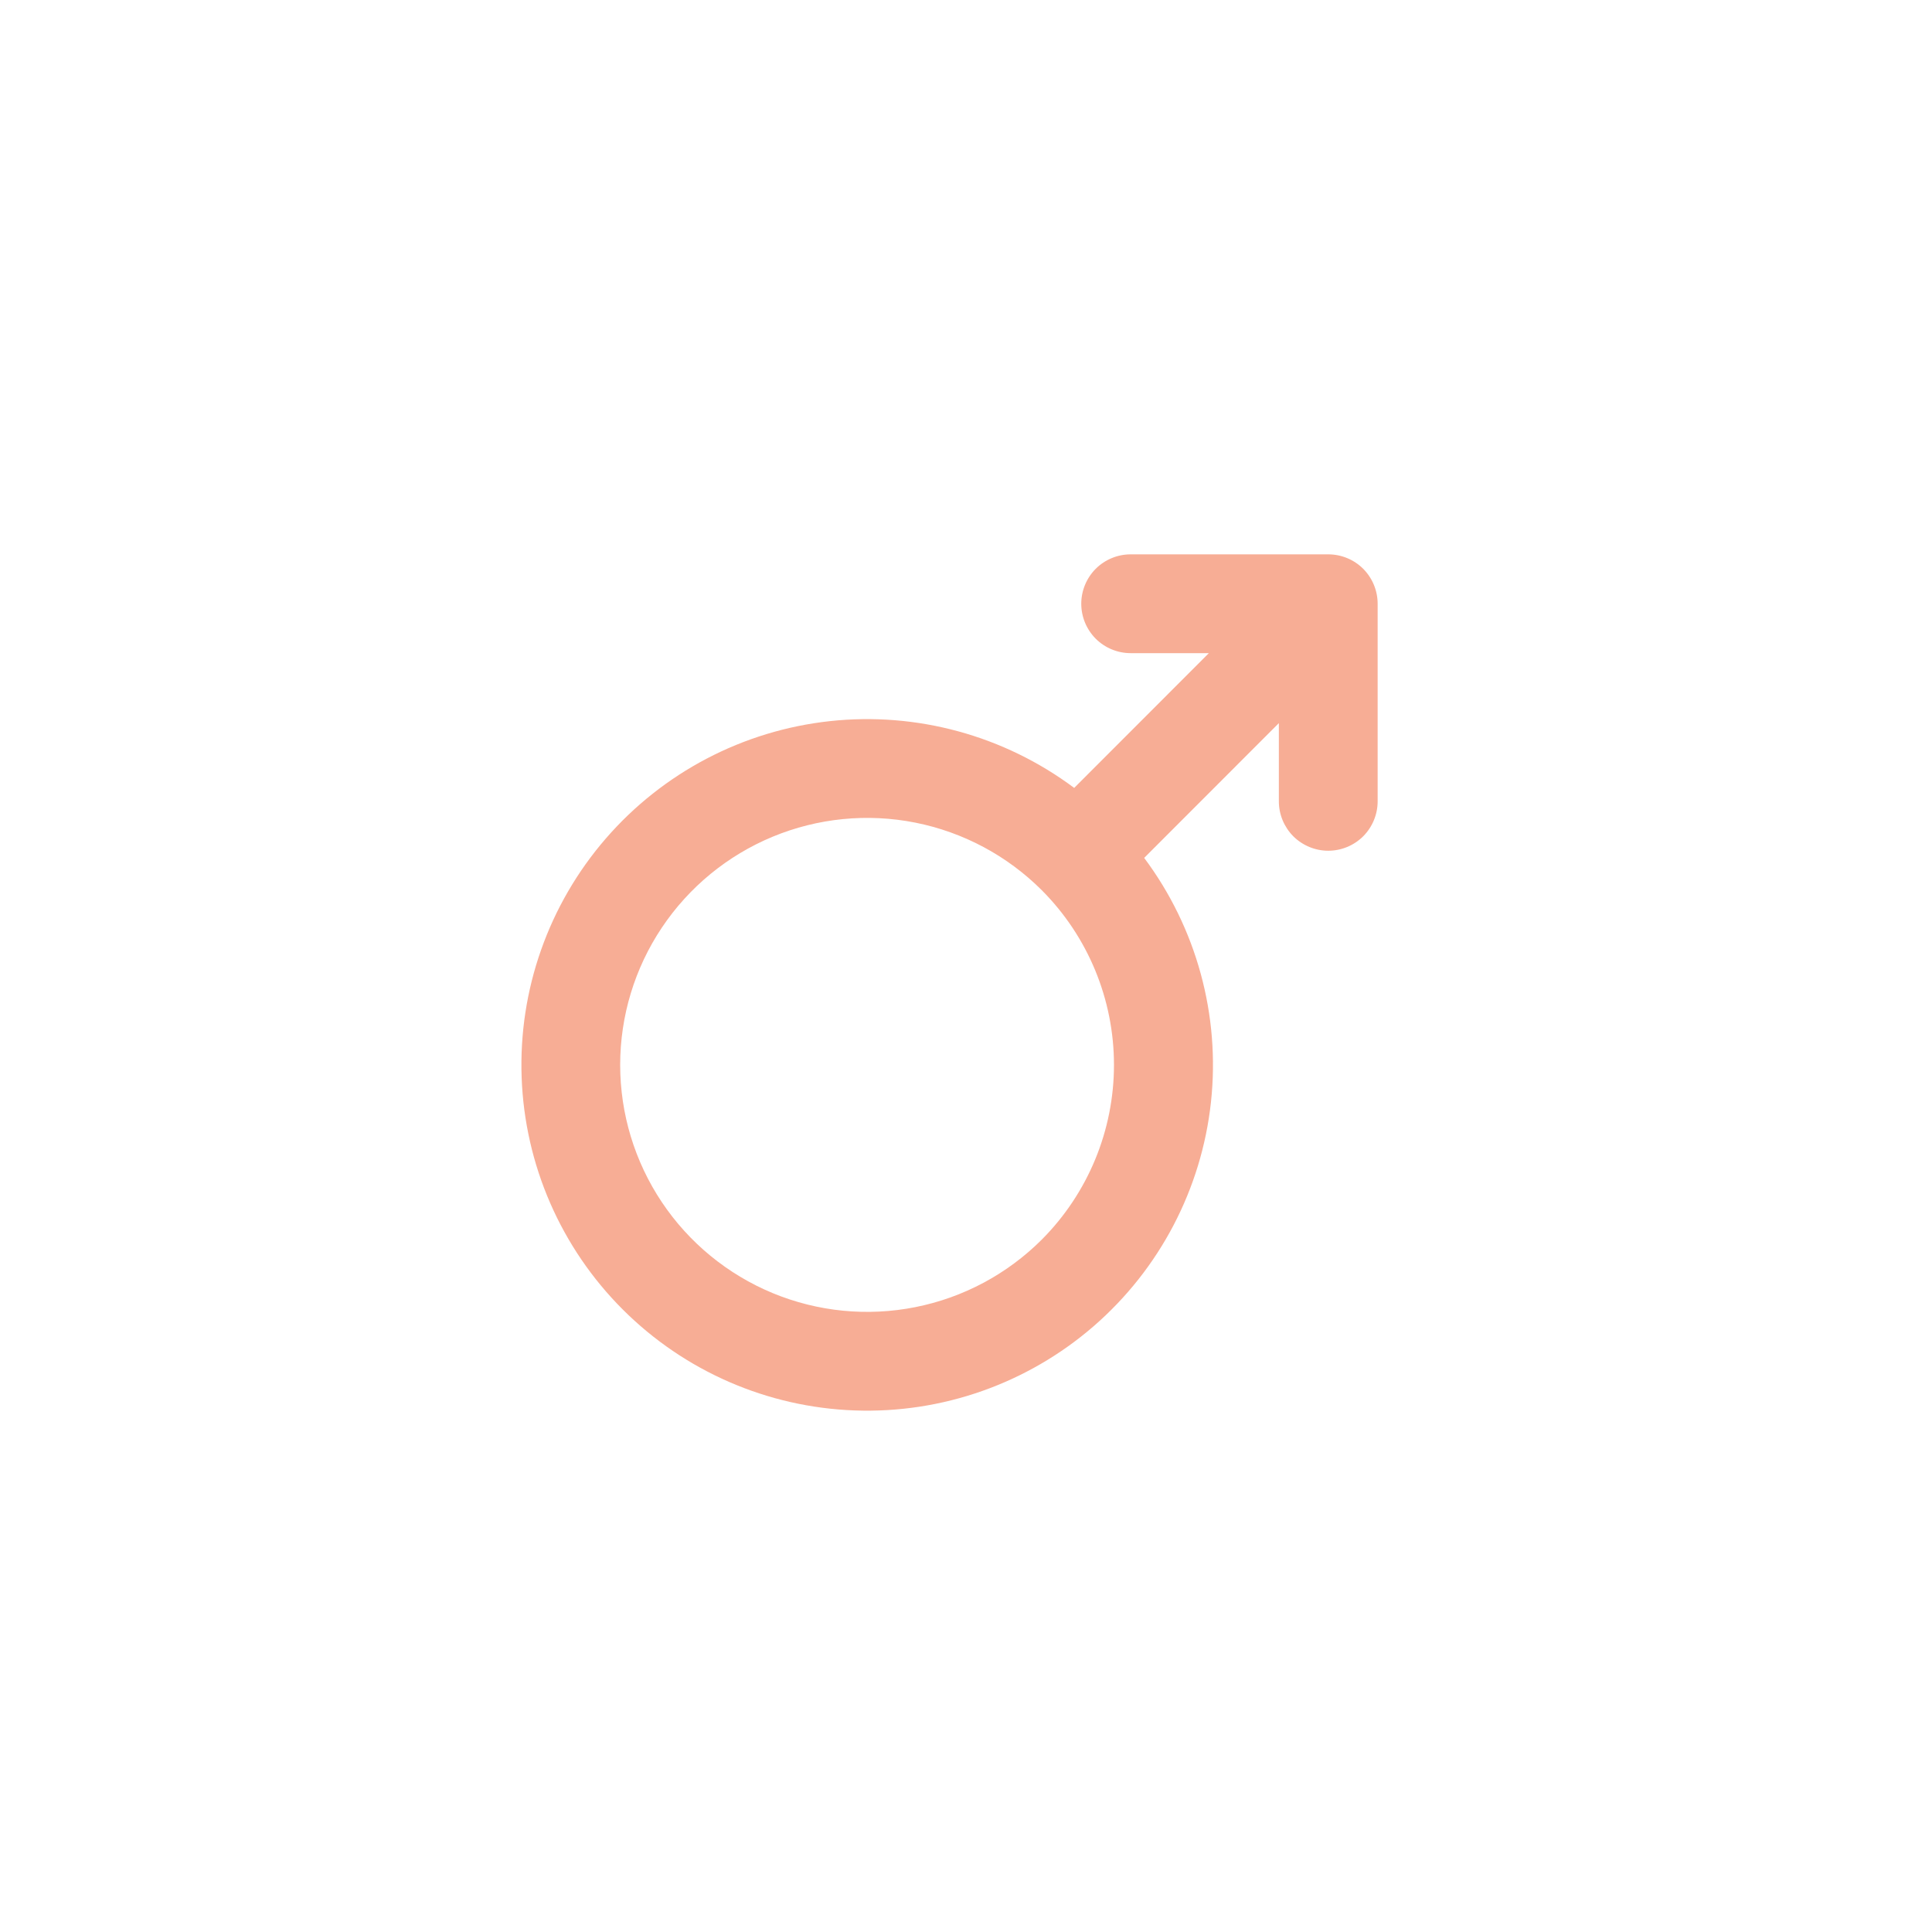
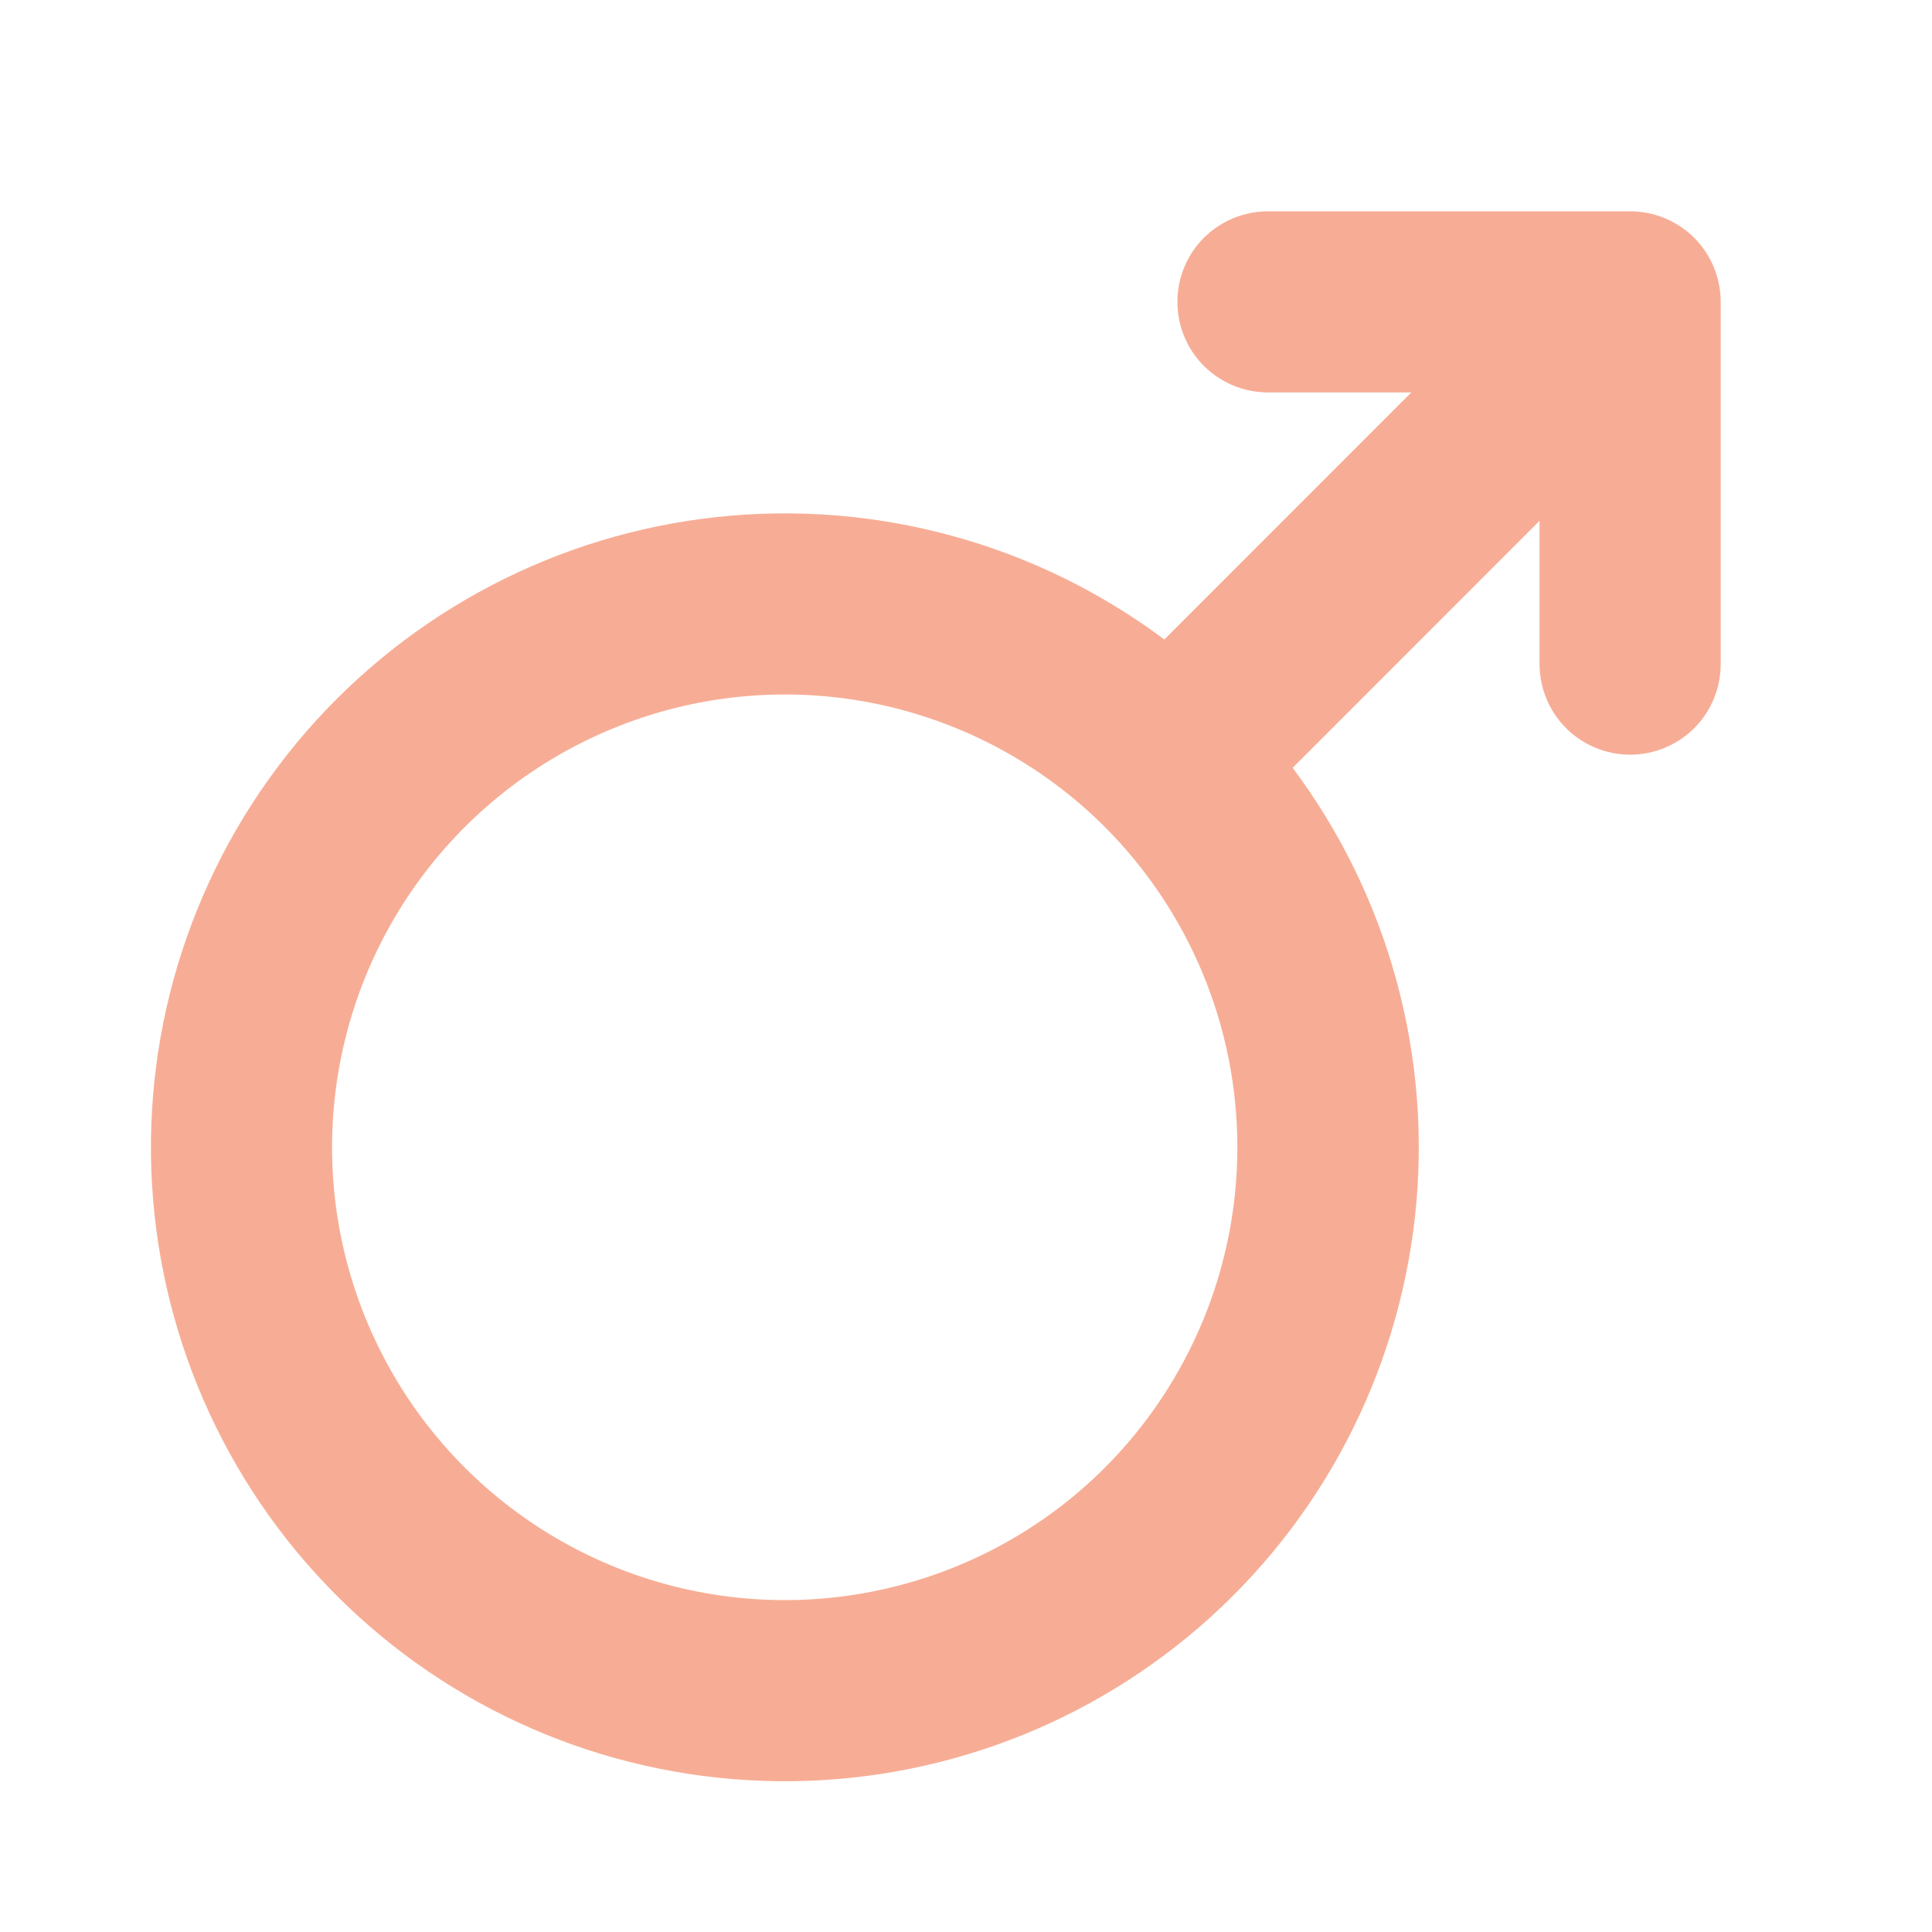
- <svg xmlns="http://www.w3.org/2000/svg" width="44" height="44" viewBox="0 0 44 44" fill="none">
-   <path d="M30.25 12.625H25.75C25.452 12.625 25.166 12.743 24.954 12.954C24.744 13.165 24.625 13.452 24.625 13.75C24.625 14.048 24.744 14.335 24.954 14.546C25.166 14.757 25.452 14.875 25.75 14.875H27.531L24.464 17.944C22.869 16.753 20.882 16.209 18.903 16.423C16.924 16.637 15.099 17.593 13.796 19.098C12.493 20.603 11.808 22.546 11.88 24.535C11.951 26.525 12.773 28.413 14.181 29.821C15.589 31.229 17.477 32.051 19.467 32.122C21.456 32.194 23.399 31.509 24.904 30.206C26.409 28.903 27.365 27.078 27.579 25.099C27.793 23.12 27.249 21.133 26.058 19.538L29.125 16.469V18.25C29.125 18.548 29.244 18.834 29.454 19.046C29.666 19.256 29.952 19.375 30.25 19.375C30.548 19.375 30.835 19.256 31.046 19.046C31.256 18.834 31.375 18.548 31.375 18.25V13.75C31.375 13.452 31.256 13.165 31.046 12.954C30.835 12.743 30.548 12.625 30.25 12.625ZM23.726 28.231C22.939 29.017 21.937 29.553 20.846 29.769C19.755 29.986 18.624 29.875 17.596 29.449C16.569 29.023 15.69 28.302 15.072 27.377C14.454 26.452 14.124 25.365 14.124 24.252C14.124 23.14 14.454 22.052 15.072 21.128C15.69 20.203 16.569 19.482 17.596 19.056C18.624 18.63 19.755 18.518 20.846 18.735C21.937 18.952 22.939 19.488 23.726 20.274C24.779 21.33 25.37 22.761 25.37 24.252C25.37 25.744 24.779 27.174 23.726 28.231Z" fill="#F7AD95" />
+ <svg xmlns="http://www.w3.org/2000/svg" width="24" height="24" viewBox="0 0 24 24" fill="none">
+   <path d="M20.25 2.625H15.751C15.452 2.625 15.166 2.744 14.955 2.954C14.744 3.165 14.626 3.452 14.626 3.75C14.626 4.048 14.744 4.335 14.955 4.545C15.166 4.756 15.452 4.875 15.751 4.875H17.532L14.464 7.944C12.87 6.753 10.883 6.209 8.904 6.423C6.924 6.637 5.1 7.593 3.796 9.098C2.493 10.603 1.809 12.546 1.88 14.535C1.952 16.525 2.774 18.413 4.182 19.821C5.589 21.229 7.478 22.051 9.467 22.122C11.457 22.194 13.4 21.509 14.905 20.206C16.41 18.903 17.365 17.078 17.579 15.099C17.793 13.12 17.25 11.133 16.058 9.538L19.125 6.469V8.25C19.125 8.548 19.244 8.835 19.455 9.046C19.666 9.256 19.952 9.375 20.25 9.375C20.549 9.375 20.835 9.256 21.046 9.046C21.257 8.835 21.375 8.548 21.375 8.25V3.75C21.375 3.452 21.257 3.165 21.046 2.954C20.835 2.744 20.549 2.625 20.25 2.625ZM13.726 18.231C12.94 19.017 11.937 19.553 10.846 19.769C9.755 19.986 8.624 19.875 7.597 19.449C6.569 19.023 5.691 18.302 5.073 17.377C4.455 16.452 4.125 15.365 4.125 14.252C4.125 13.14 4.455 12.053 5.073 11.127C5.691 10.203 6.569 9.482 7.597 9.056C8.624 8.63 9.755 8.518 10.846 8.735C11.937 8.952 12.94 9.488 13.726 10.274C14.78 11.33 15.371 12.761 15.371 14.252C15.371 15.744 14.78 17.174 13.726 18.231Z" fill="#F7AD95" />
</svg>
